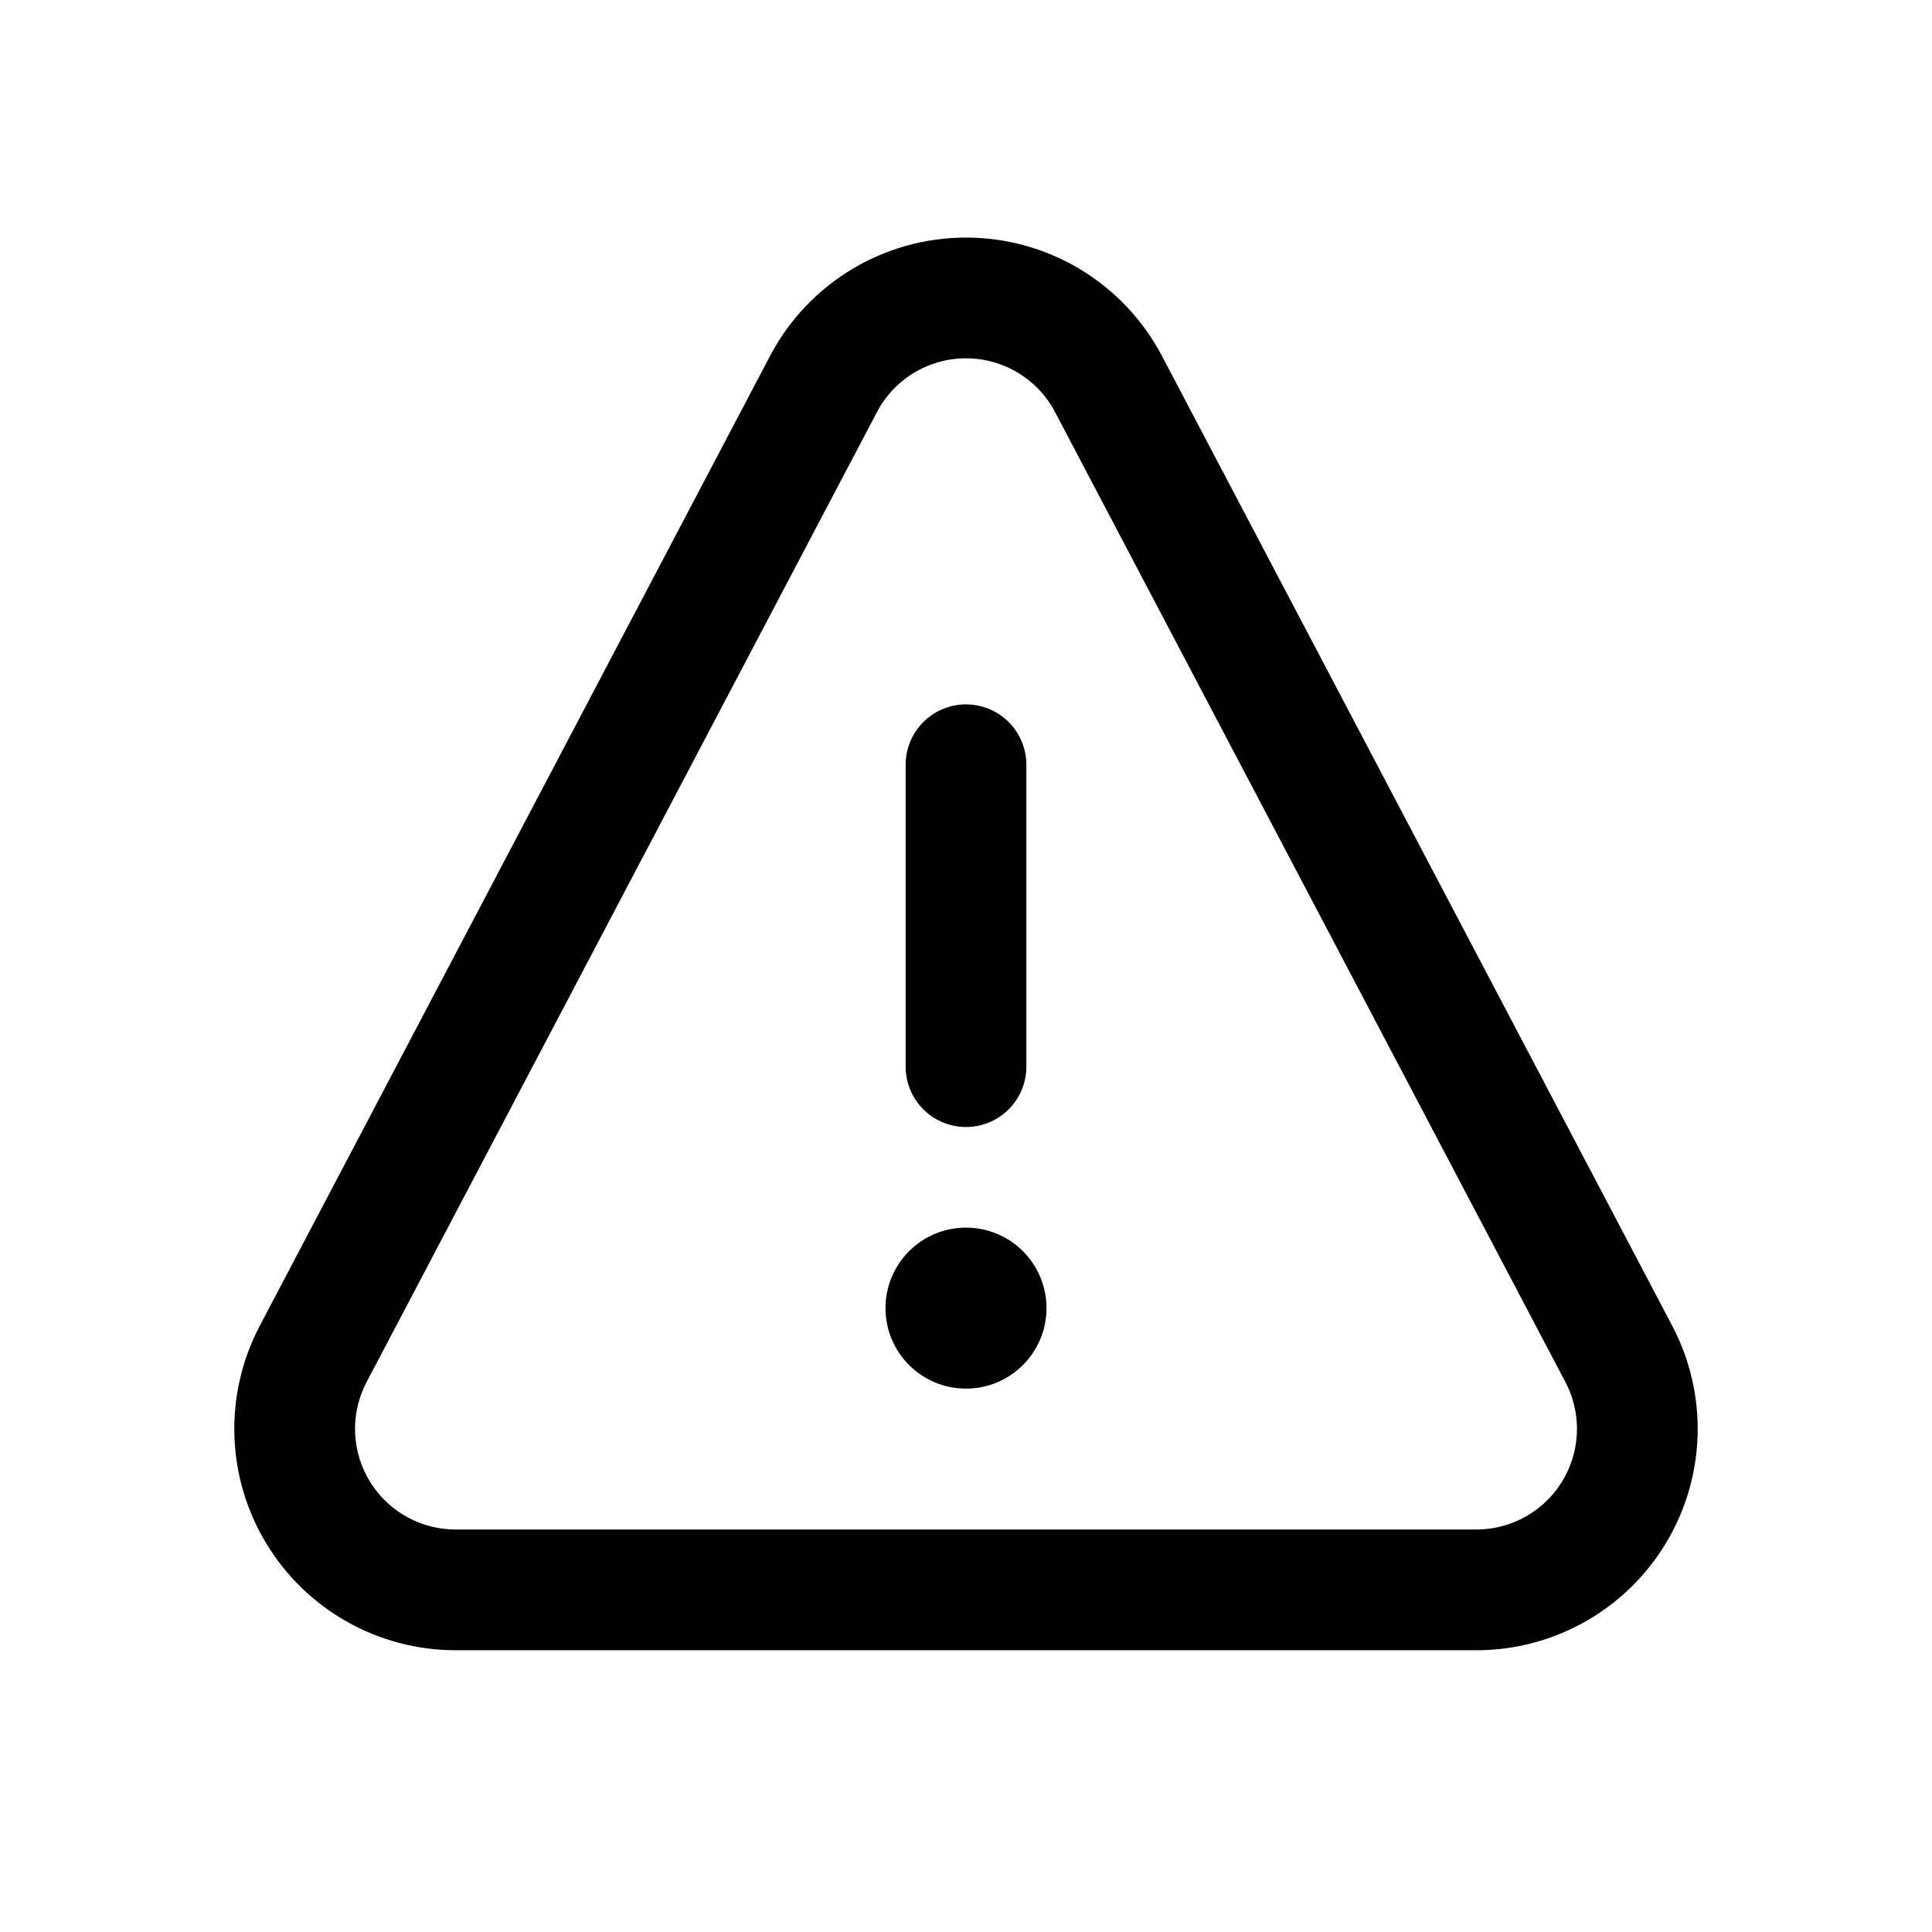
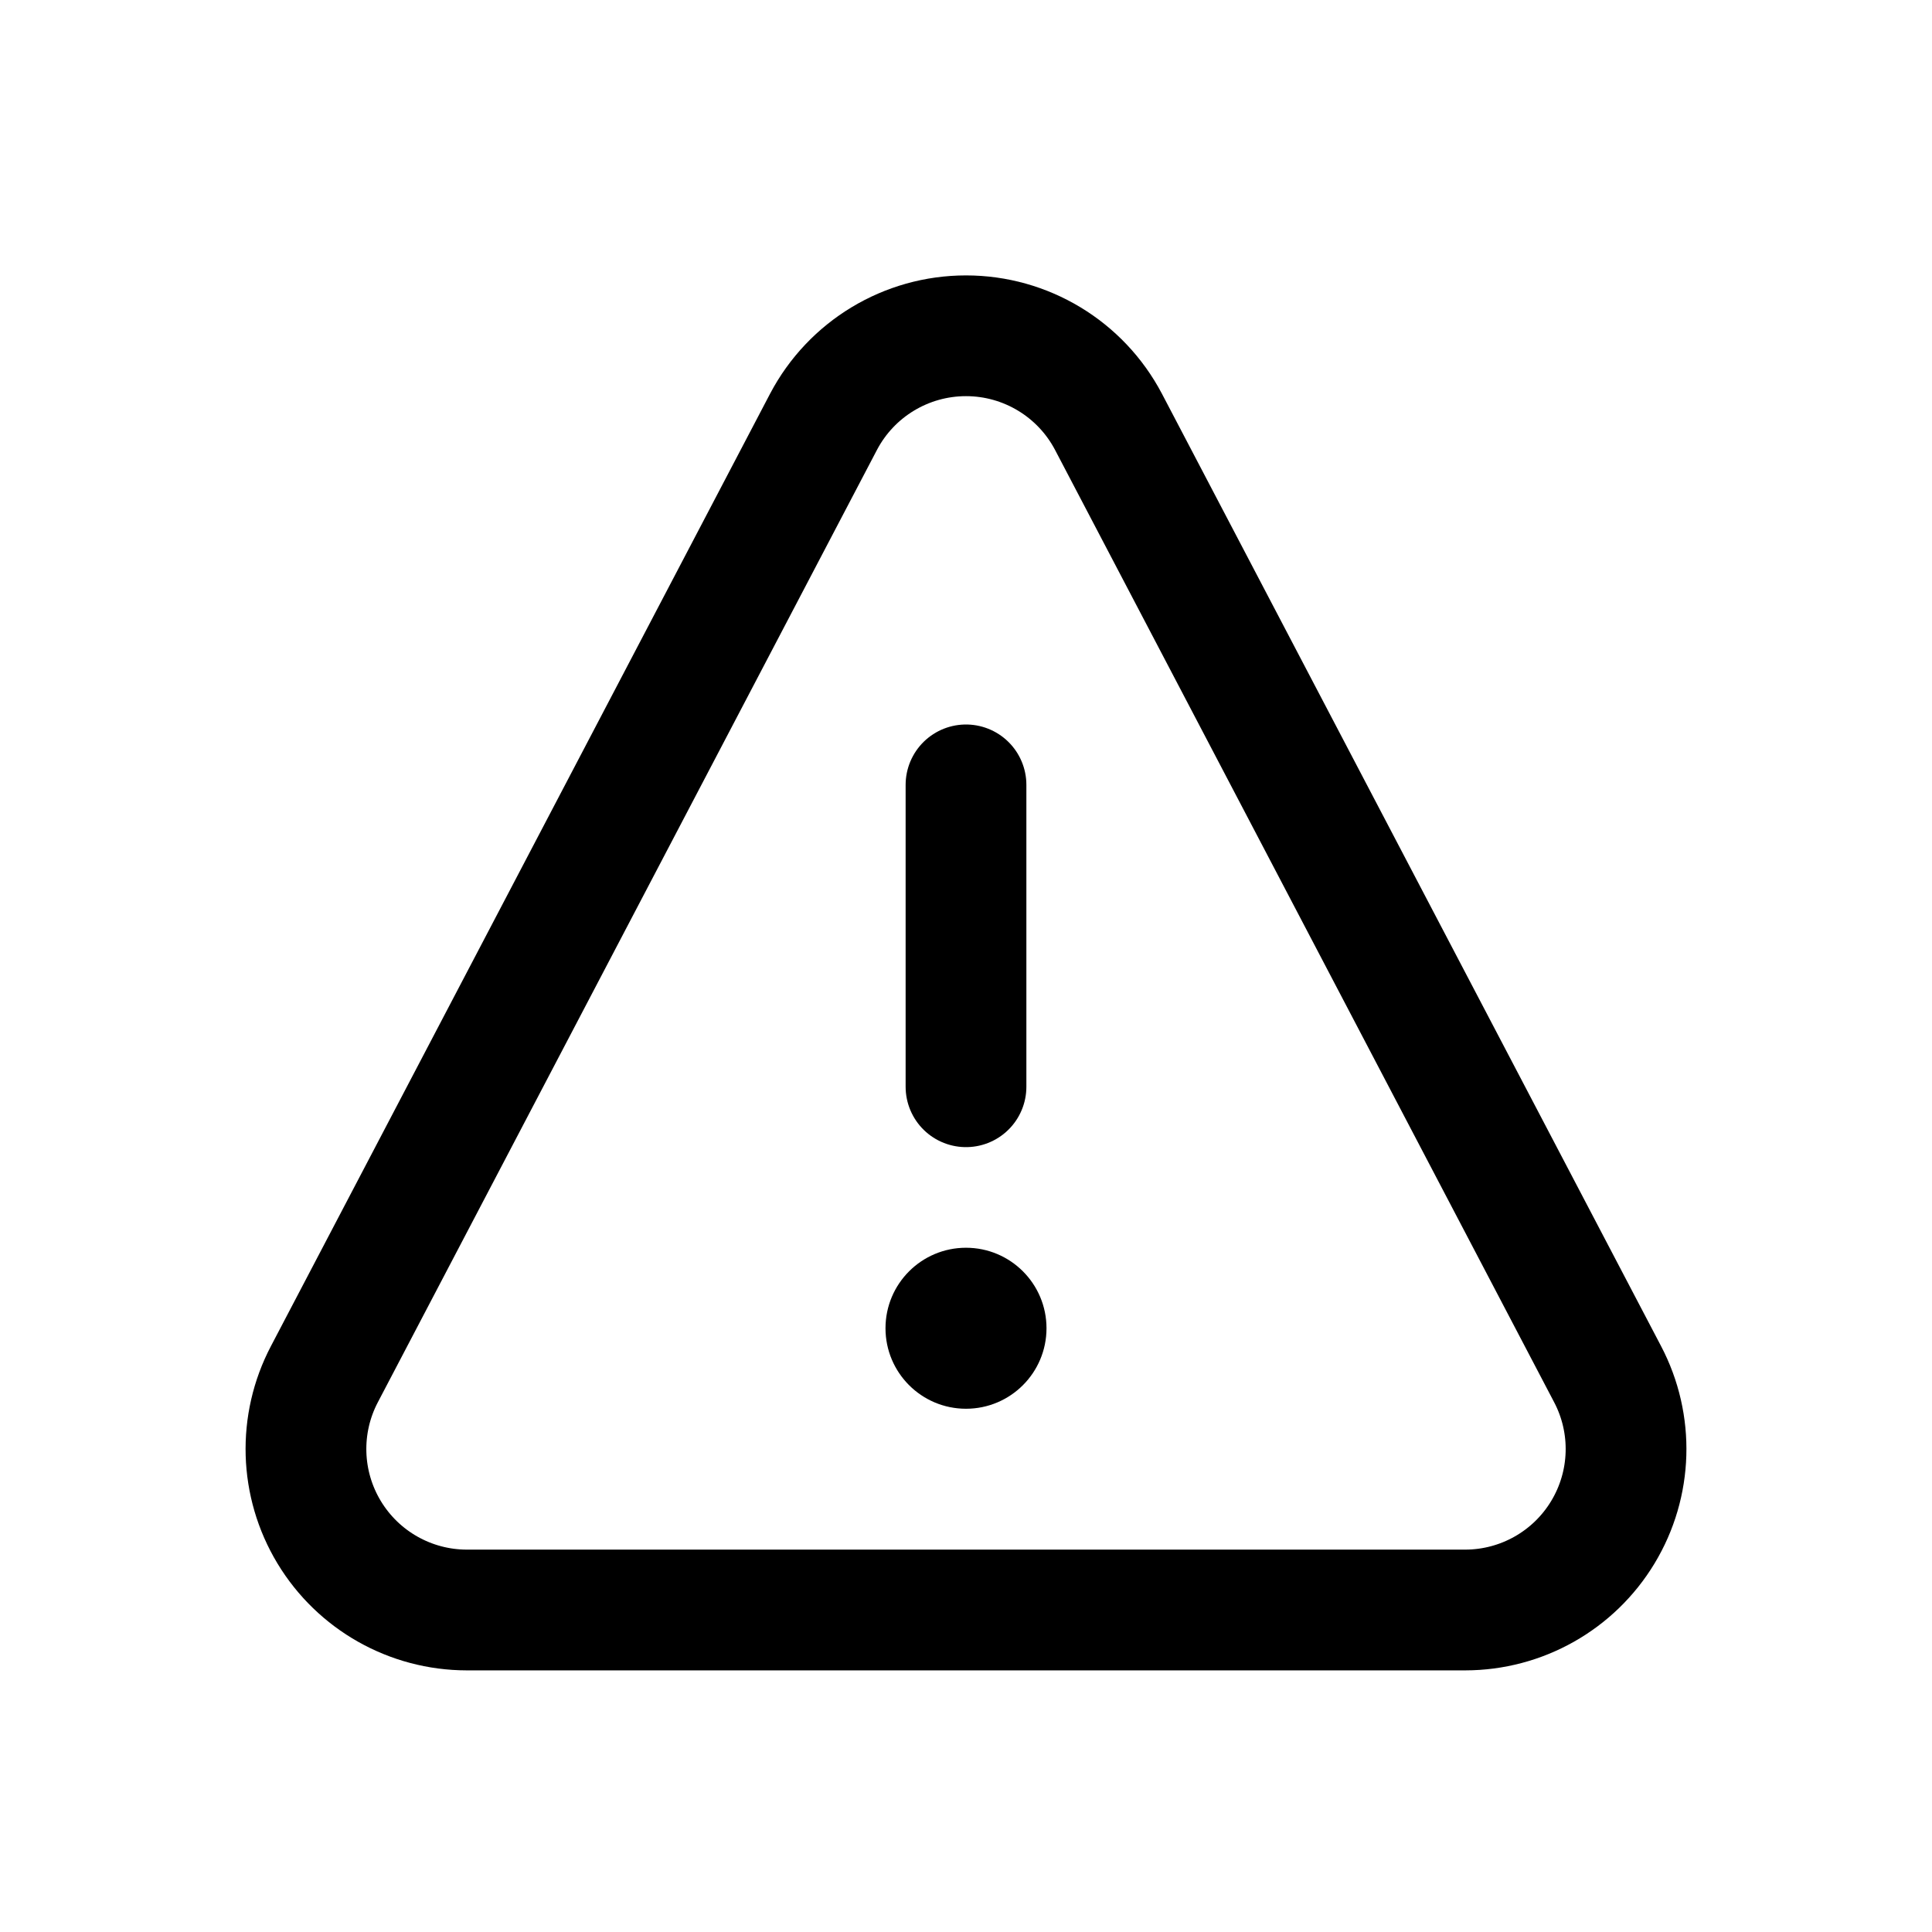
<svg xmlns="http://www.w3.org/2000/svg" viewBox="0 0 24 24" fill="none" stroke="currentColor" stroke-width="1.5" stroke-linecap="round" stroke-linejoin="round">
-   <path d="M13.77 4.77L20.11 16.82A2 2 0 0 1 18.34 19.75L5.66 19.75A2 2 0 0 1 3.89 16.82L10.23 4.77A2 2 0 0 1 13.77 4.77Z" />
-   <path d="M12 9.5v3.75" />
-   <circle cx="12" cy="16.25" r="1" fill="currentColor" stroke="none" />
+   <path d="M13.77 5.24L19.97 17.07A2 2 0 0 1 18.2 20L5.8 20A2 2 0 0 1 4.03 17.07L10.23 5.24A2 2 0 0 1 13.77 5.24Z" />
+   <path d="M12 9.75v3.75" />
+   <circle cx="12" cy="16.5" r="1" fill="currentColor" stroke="none" />
</svg>
